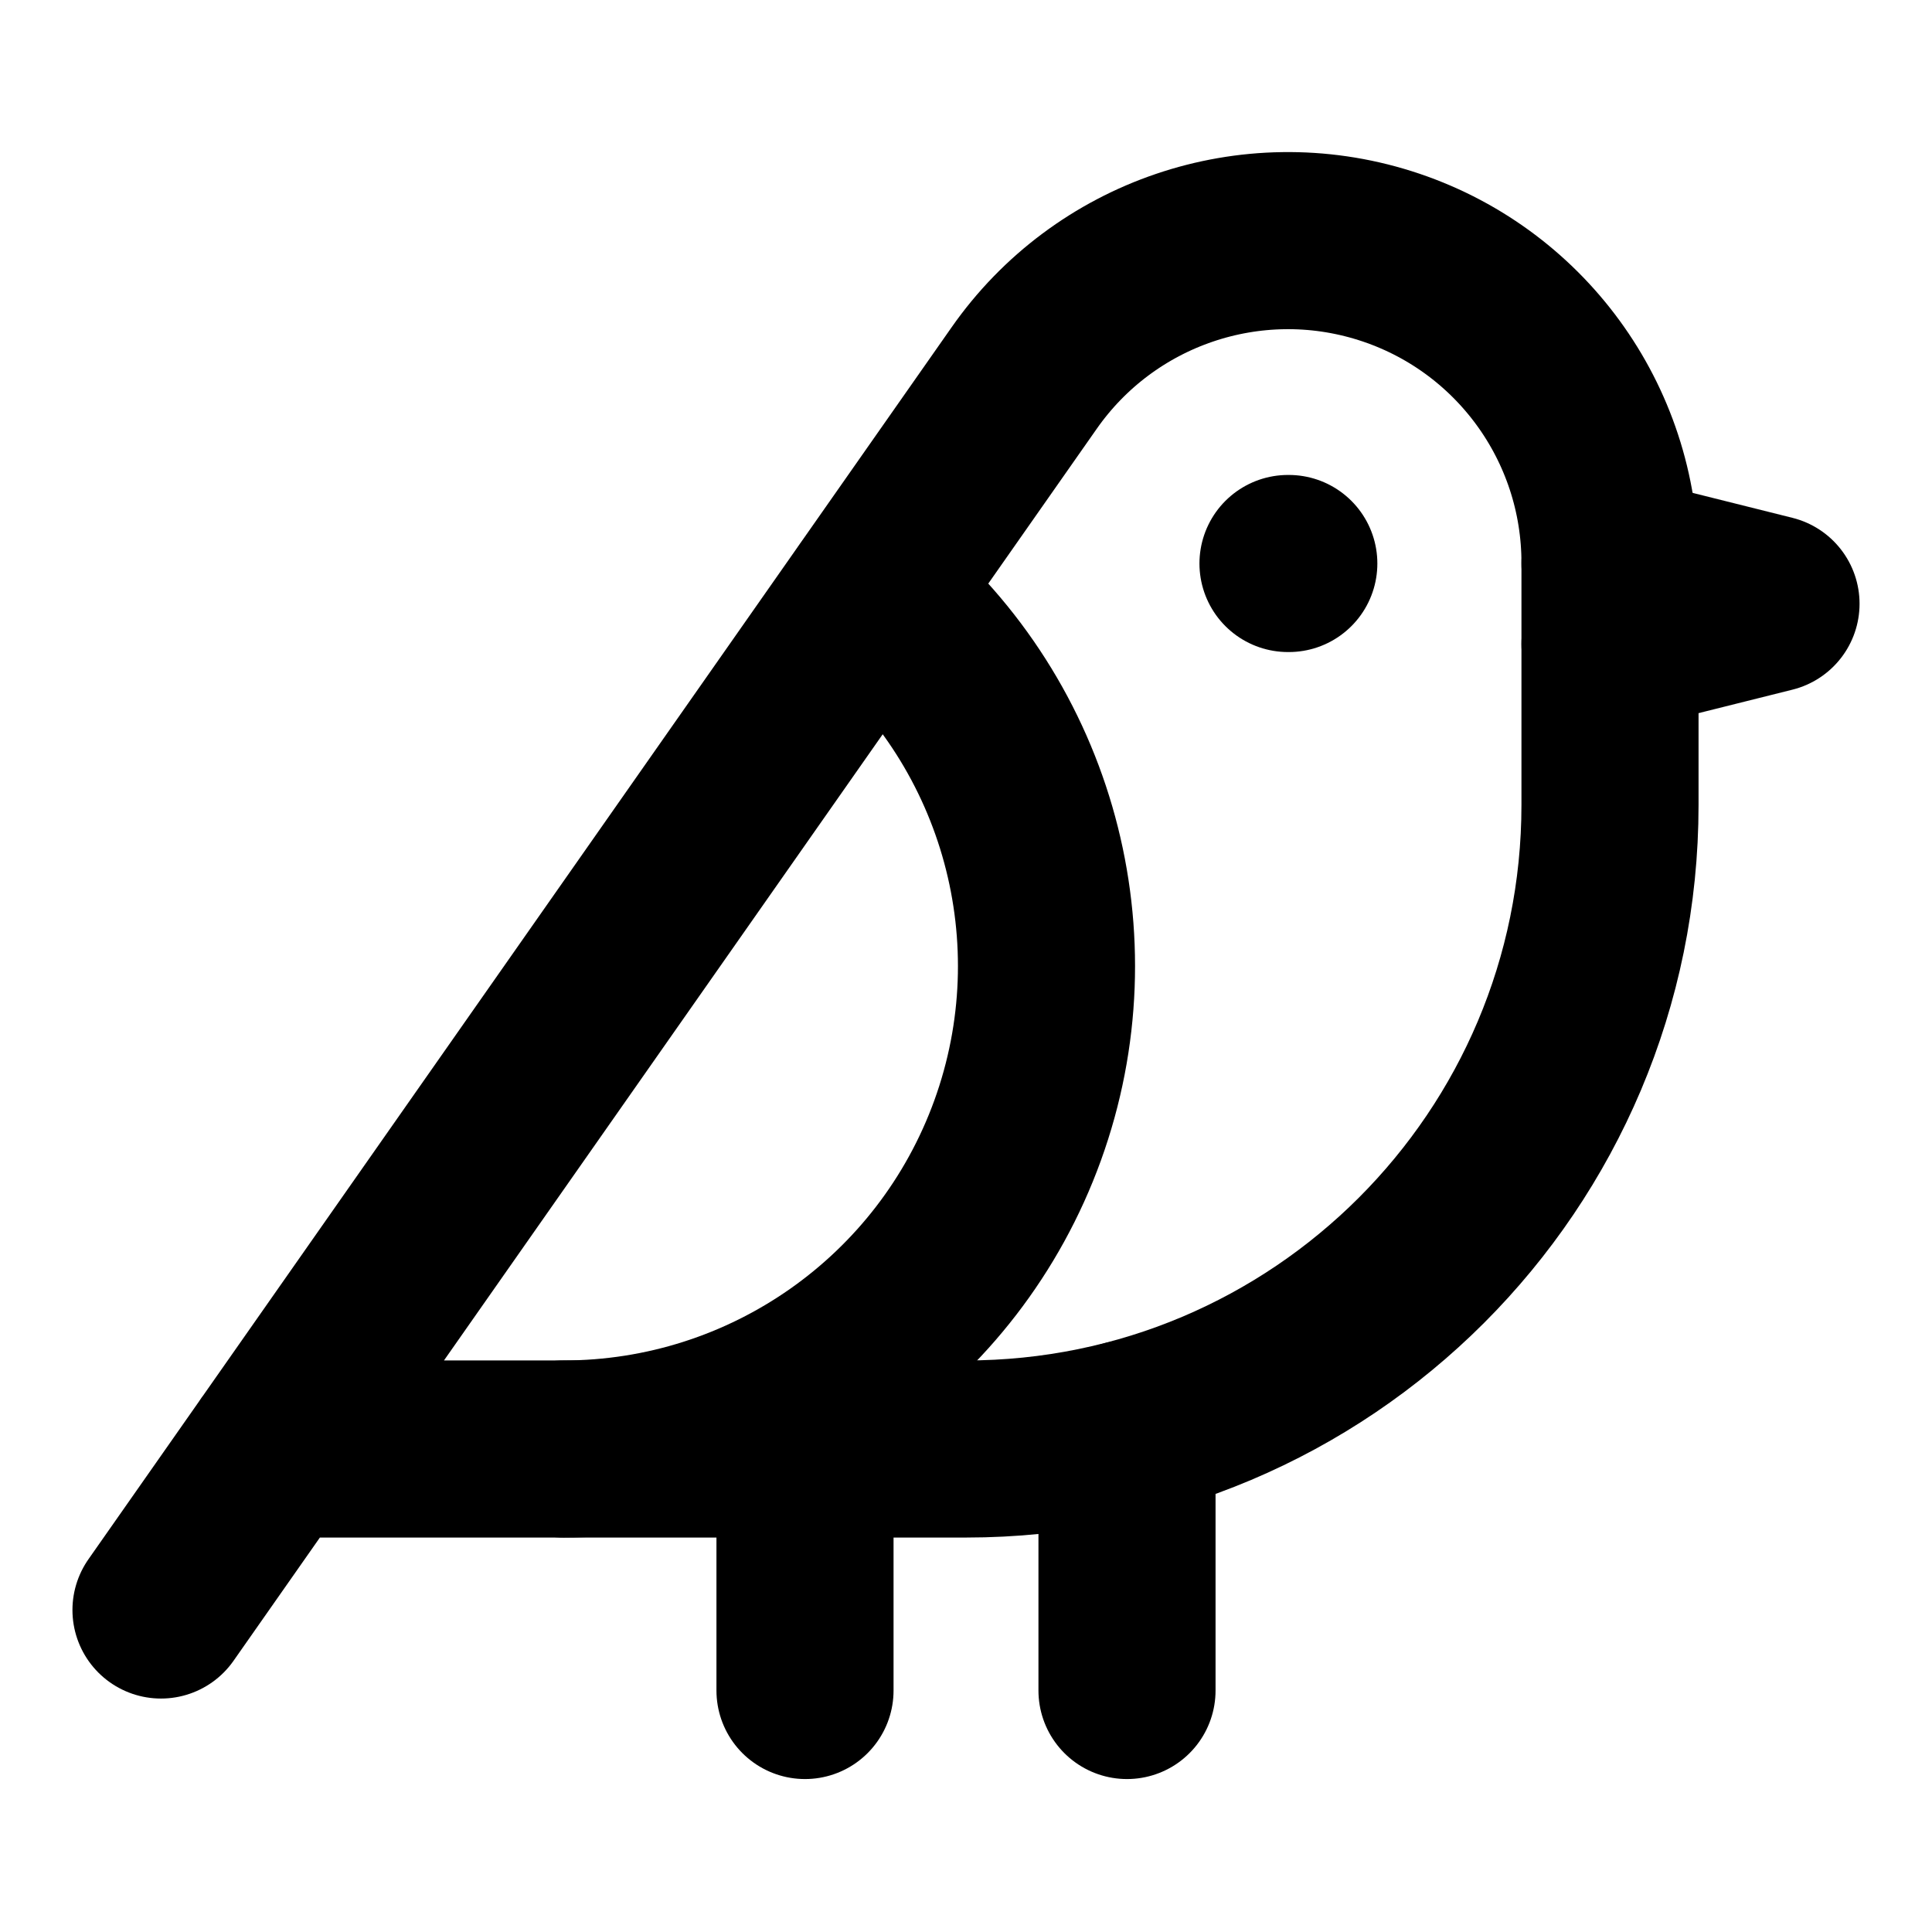
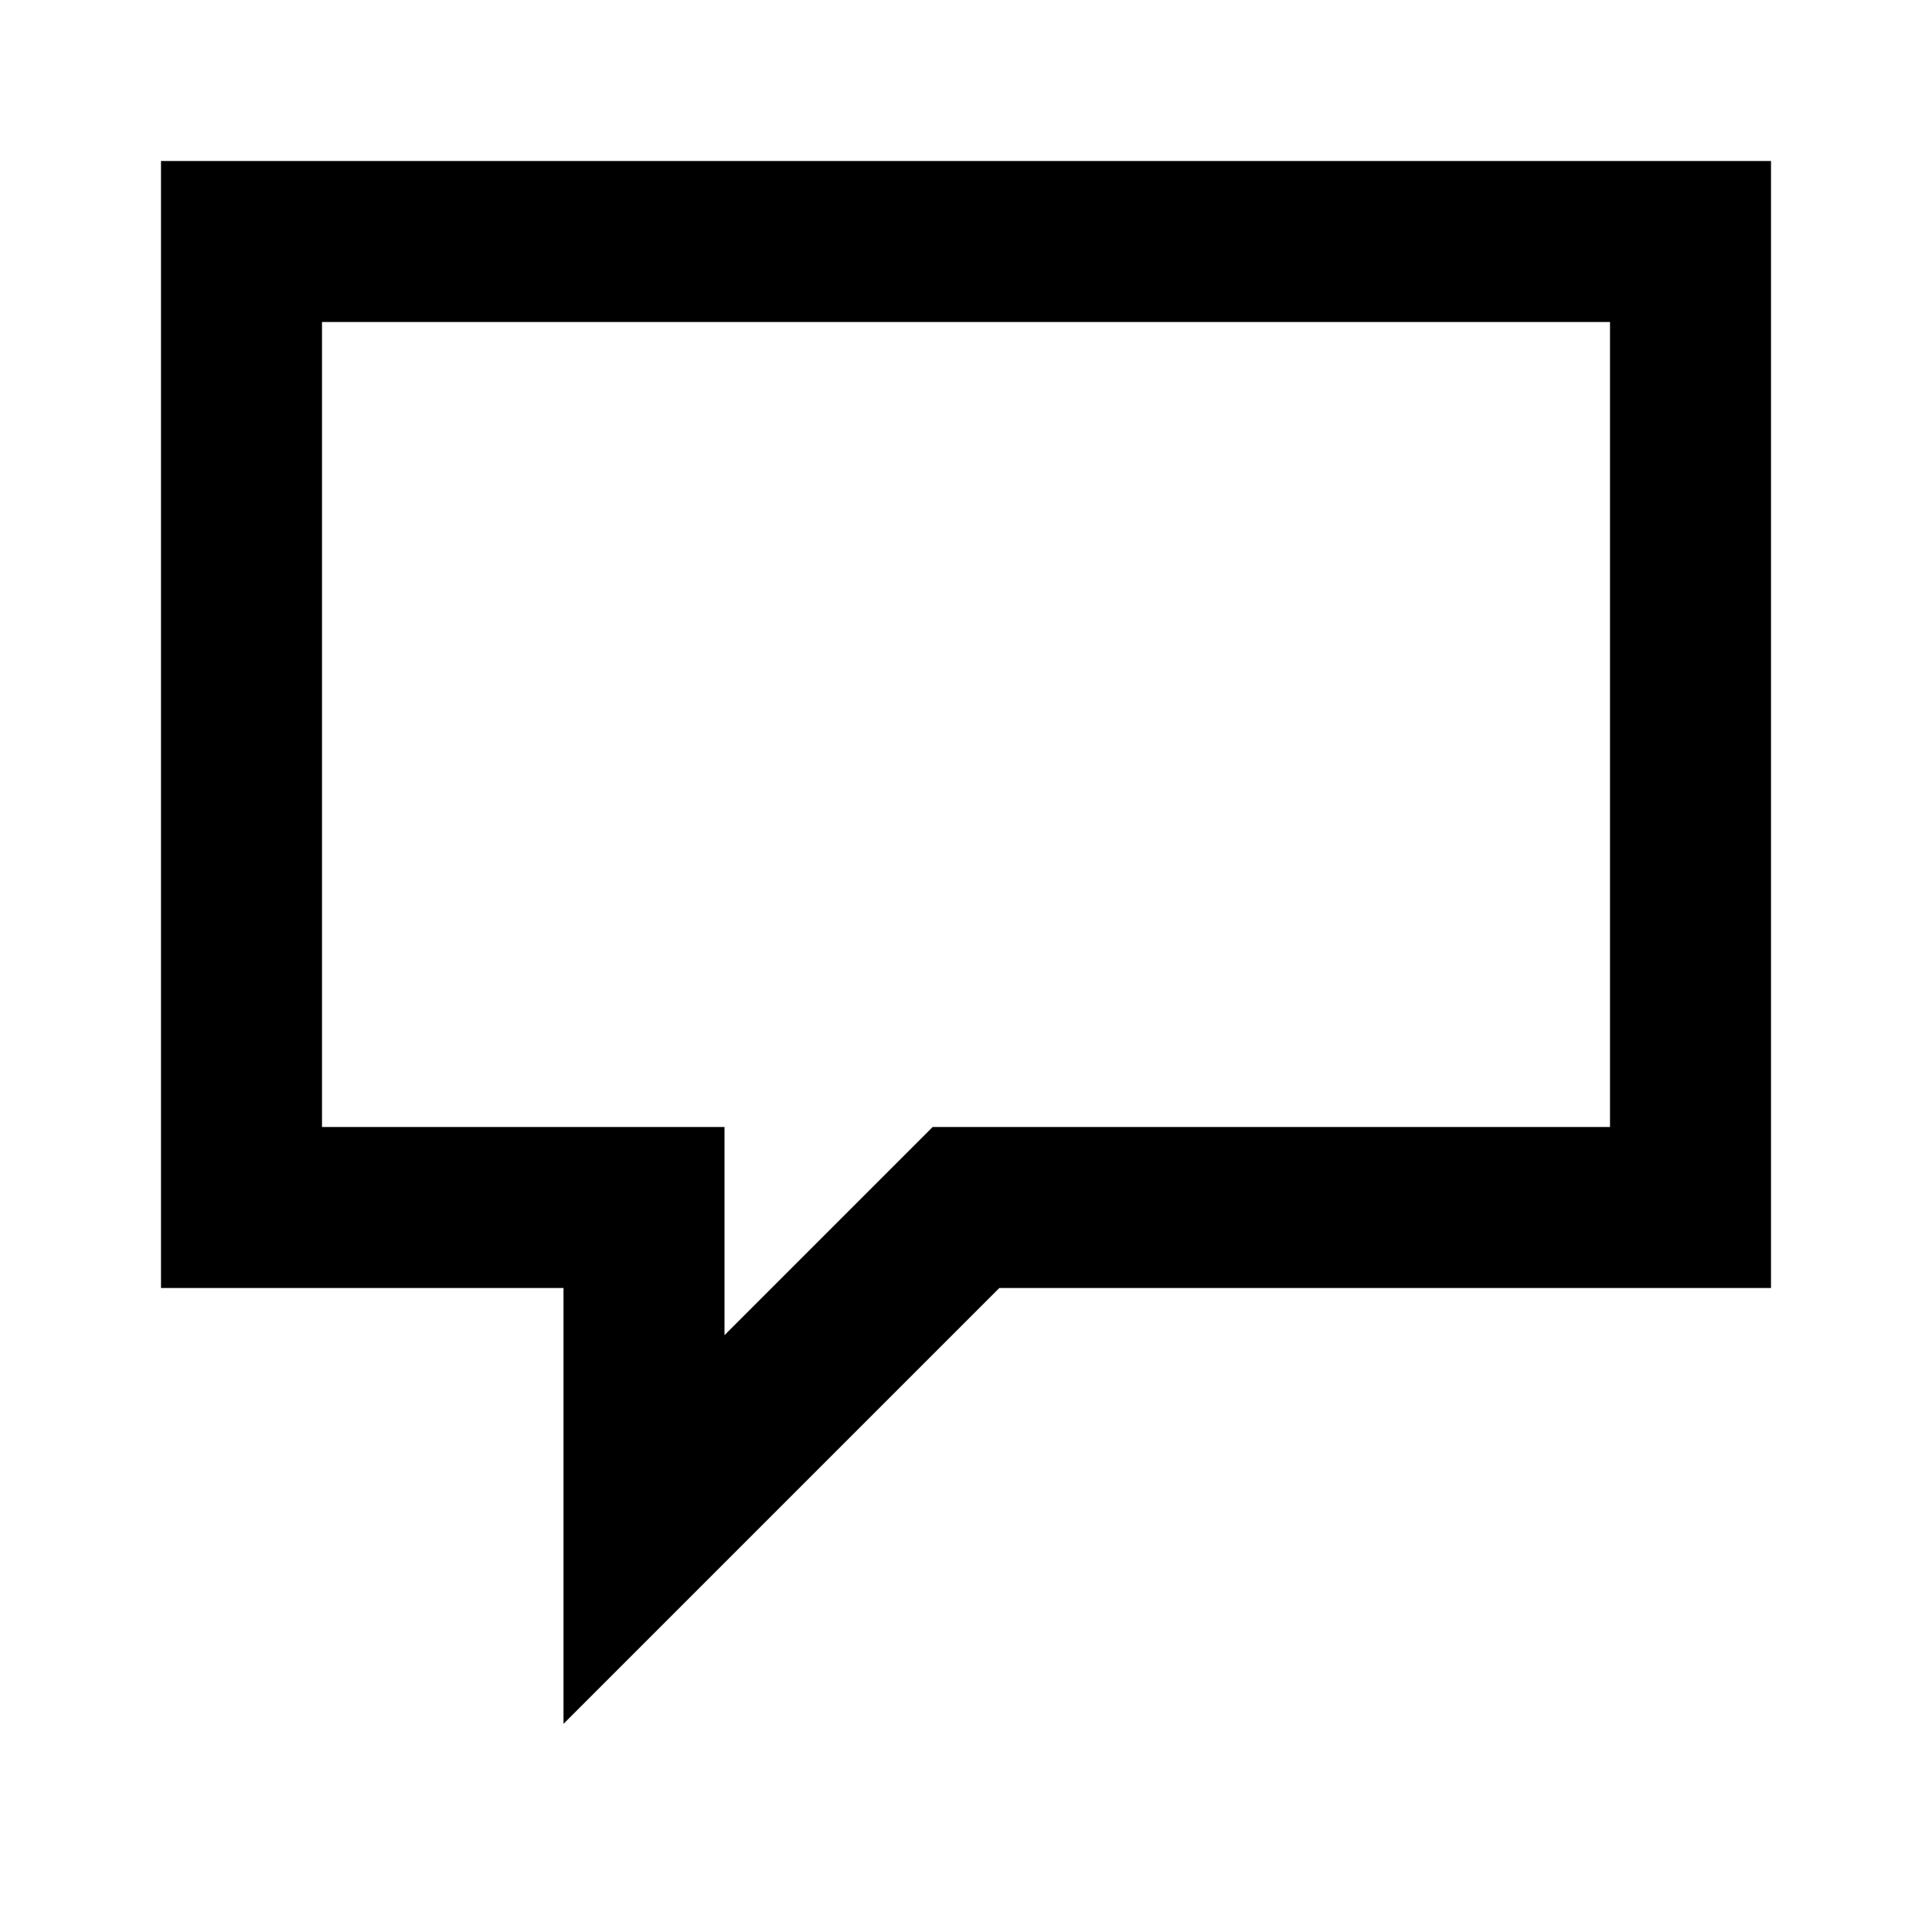
- <svg xmlns="http://www.w3.org/2000/svg" width="2000" height="2000" viewBox="0 0 24 24" fill="none" stroke="#000000" stroke-width="2.2" stroke-linecap="round" stroke-linejoin="round">
-   <path d="M16 7h.01" />
-   <path d="M3.4 18H12a8 8 0 0 0 8-8V7a4 4 0 0 0-7.28-2.3L2 20" />
-   <path d="m20 7 2 .5-2 .5" />
-   <path d="M10 18v3" />
-   <path d="M14 17.75V21" />
-   <path d="M7 18a6 6 0 0 0 3.84-10.61" />
+ <svg xmlns="http://www.w3.org/2000/svg" viewBox="0 0 24 24" width="24" height="24" fill="none" stroke="currentColor" stroke-width="2" stroke-linecap="square" stroke-linejoin="miter" stroke-miterlimit="4">
+   <path d="M3 3h18v12h-9l-4 4v-4H3z" />
</svg>
